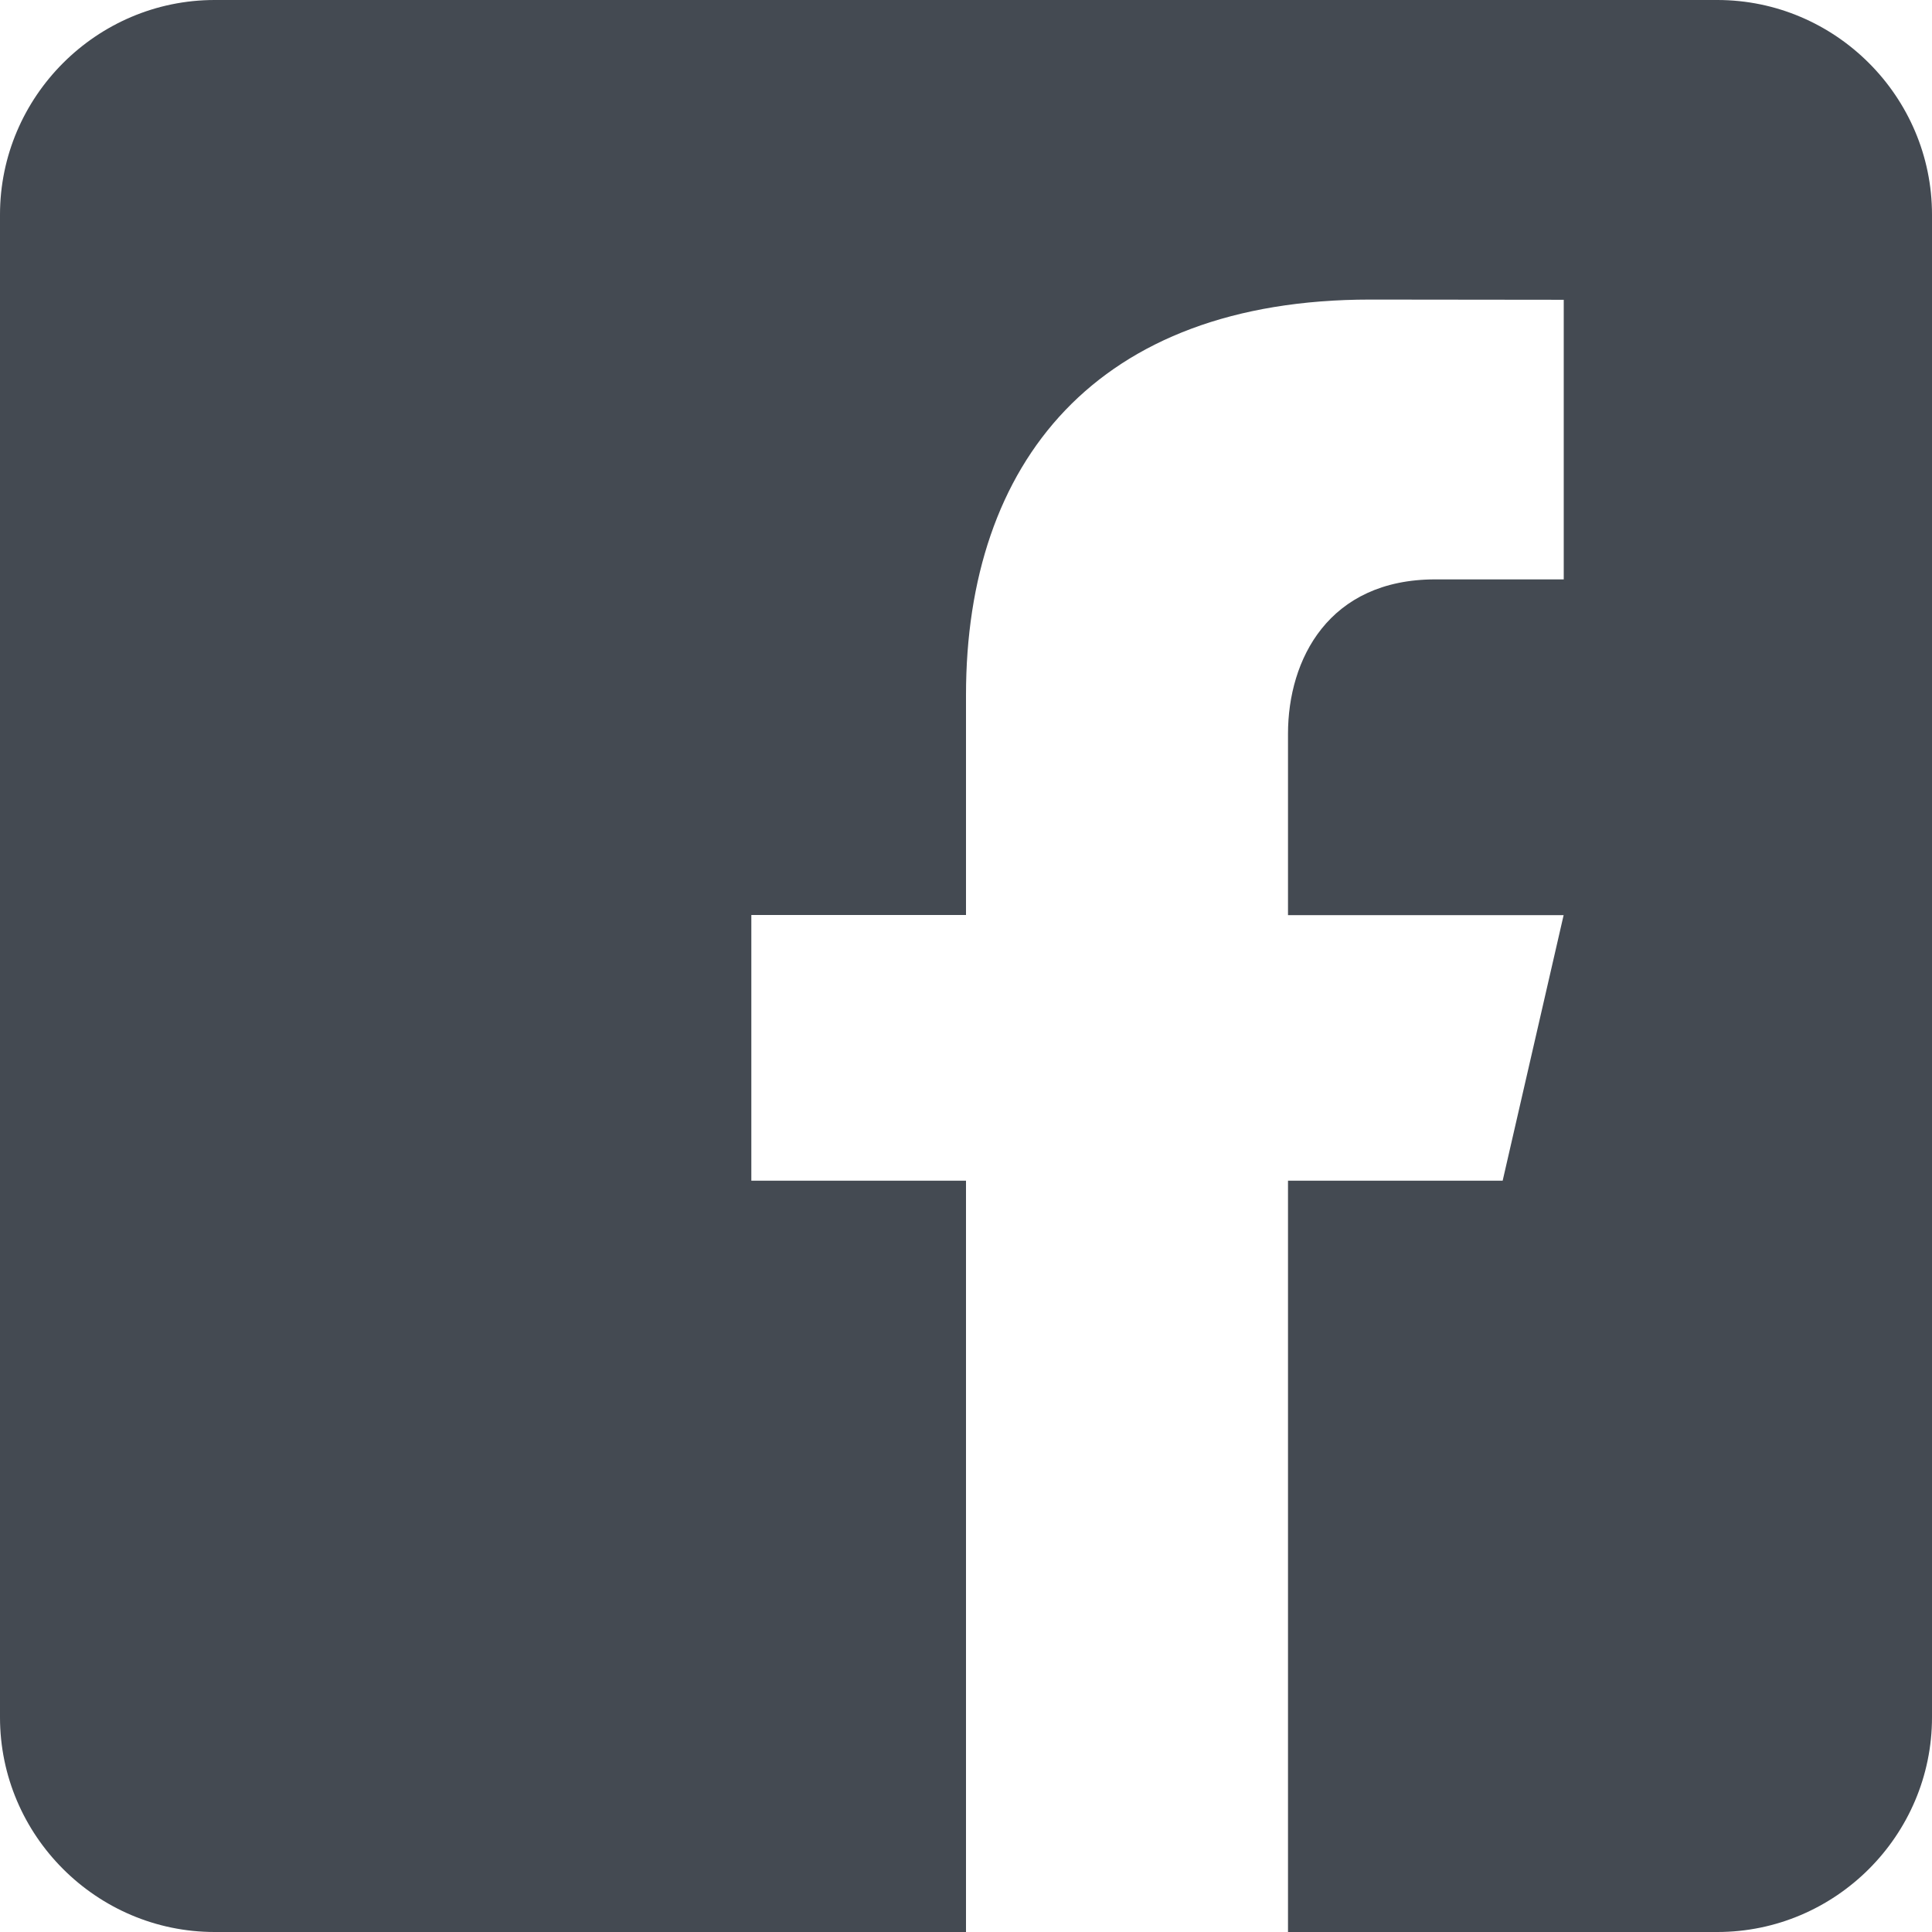
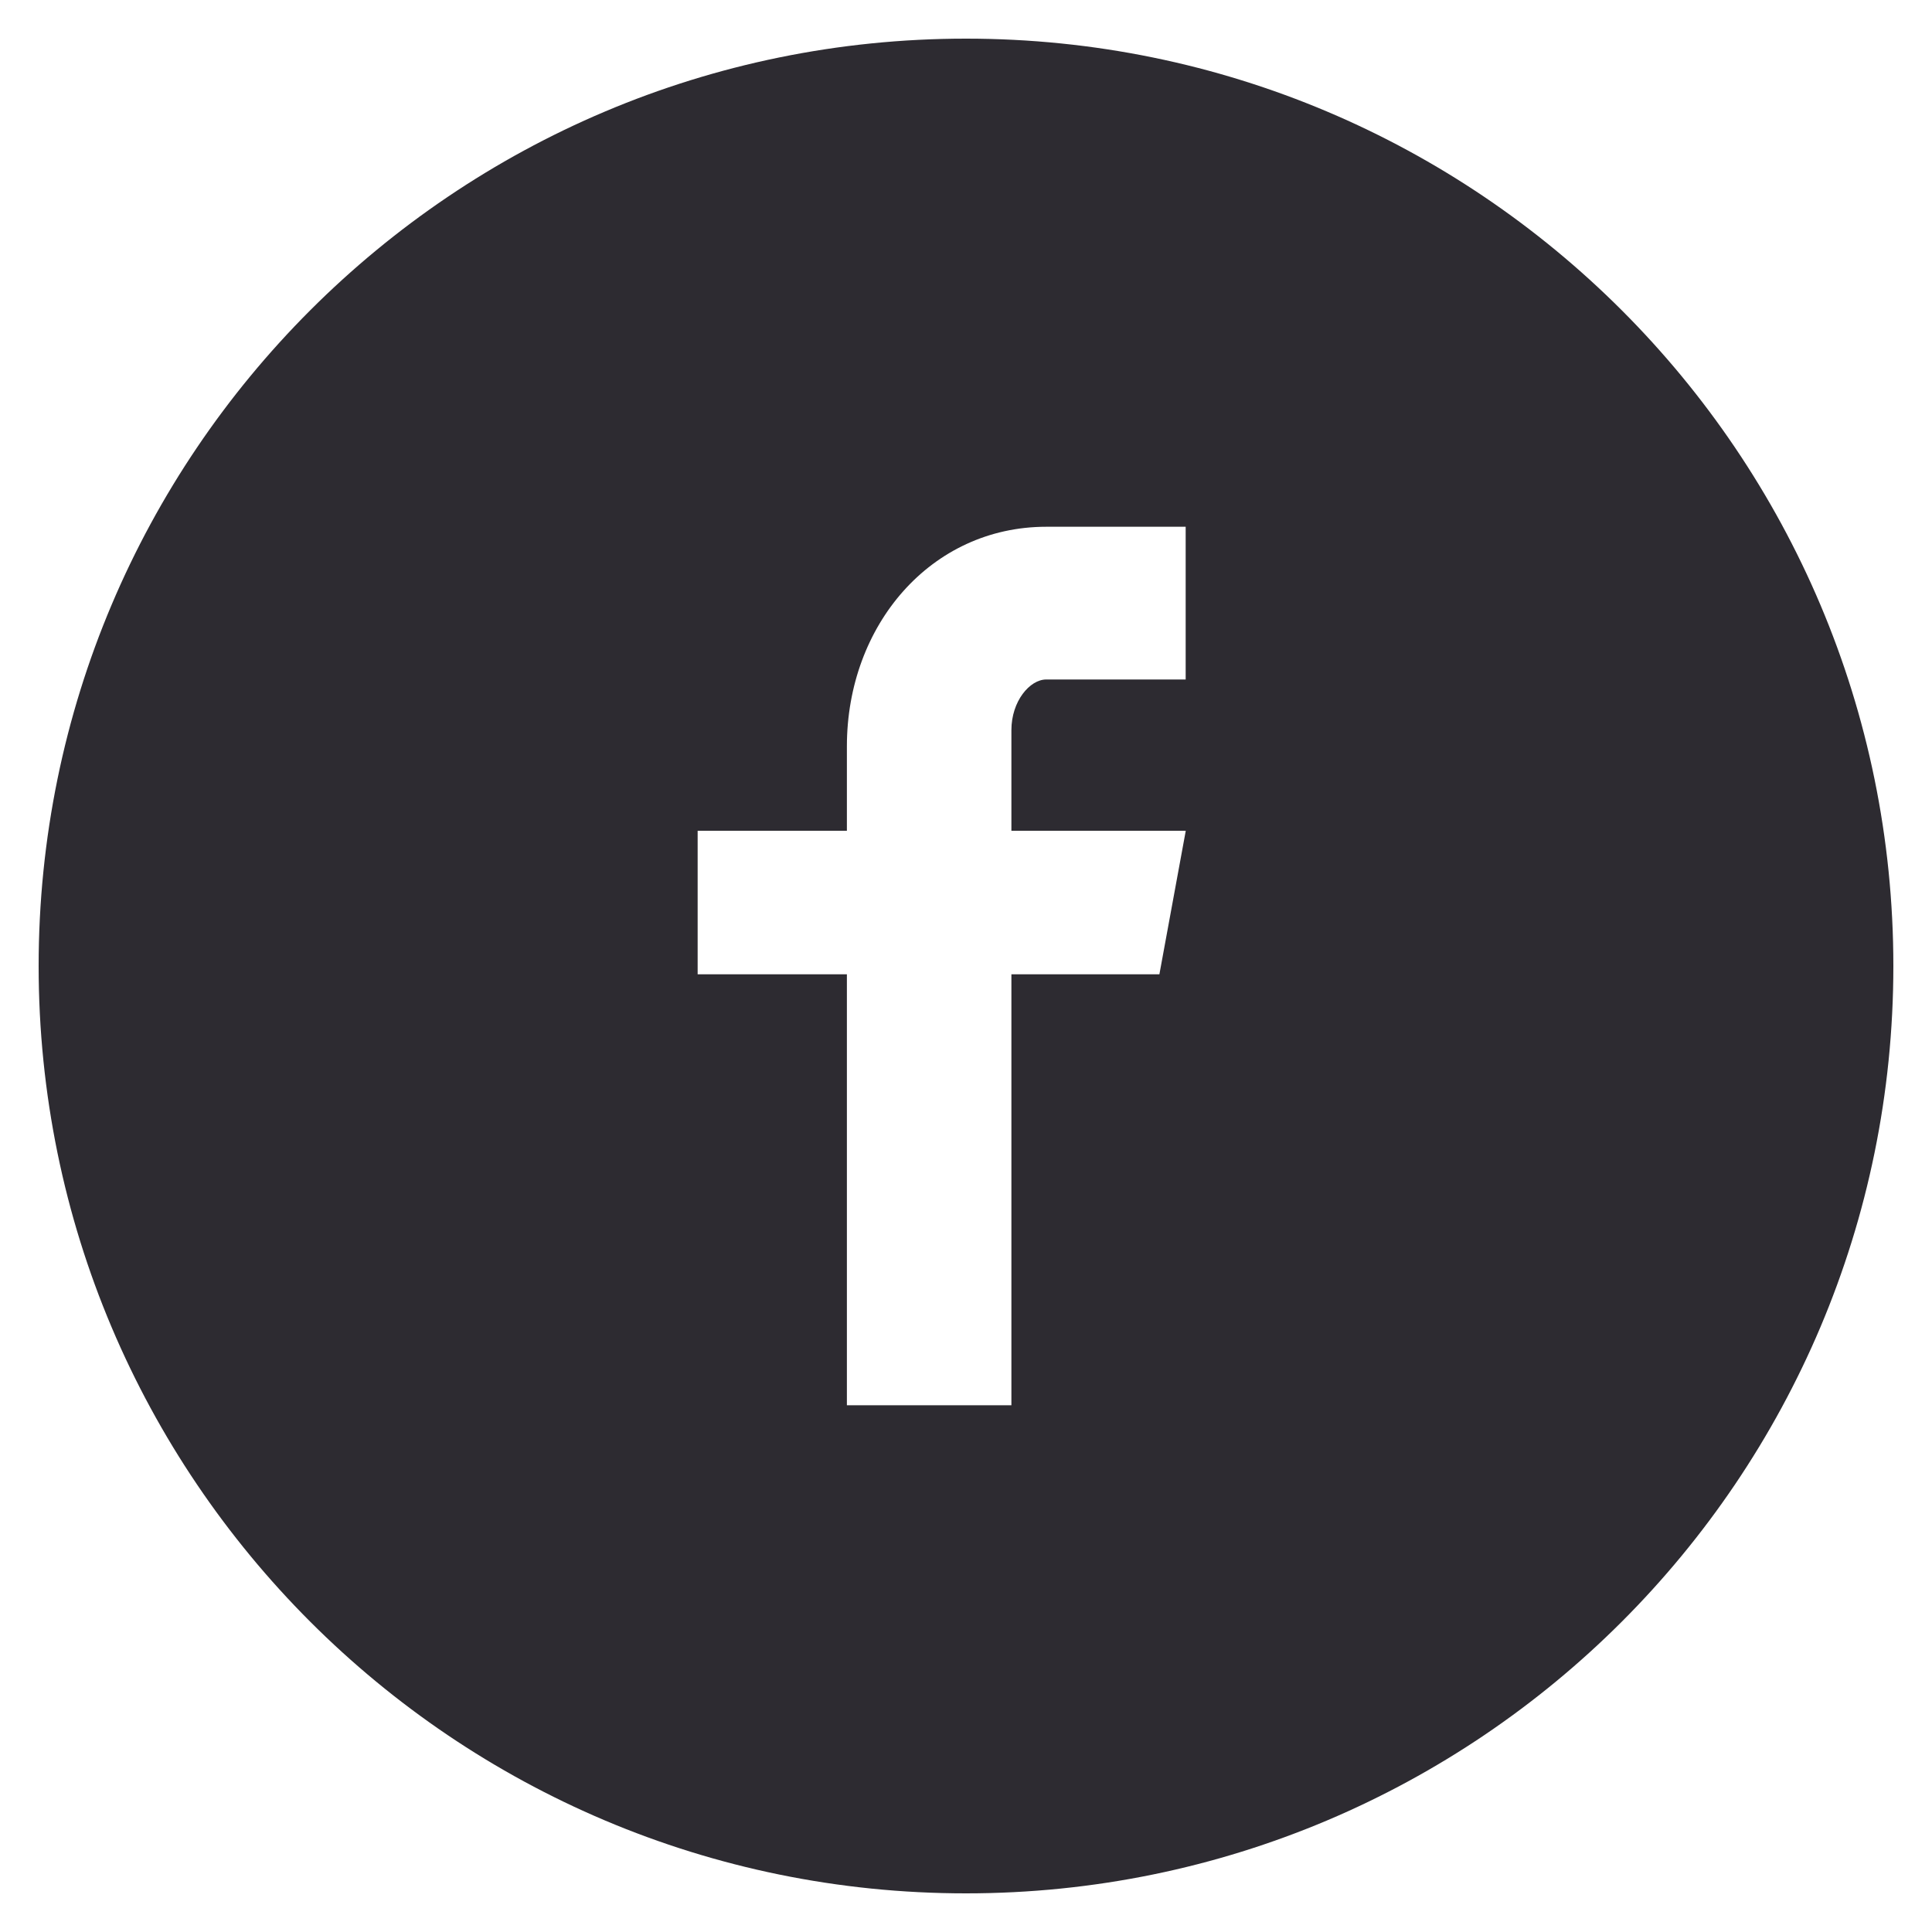
- <svg xmlns="http://www.w3.org/2000/svg" width="18" height="18">
-   <path d="M16 0H2C.9 0 0 .9 0 2v14c0 1.101.9 2 2 2h7v-7H7V8.525h2v-2.05c0-2.164 1.212-3.684 3.766-3.684l1.803.002v2.605h-1.197c-.994 0-1.372.746-1.372 1.438v1.69h2.568L14 11h-2v7h4c1.1 0 2-.899 2-2V2c0-1.1-.9-2-2-2z" fill="#444A52" />
+ <svg xmlns="http://www.w3.org/2000/svg" width="20" height="20">
+   <path d="M10 .4A9.6 9.6 0 0 0 .4 10a9.6 9.6 0 0 0 9.6 9.6 9.6 9.6 0 0 0 9.6-9.6A9.6 9.6 0 0 0 10 .4zm2.274 6.634h-1.443c-.171 0-.361.225-.361.524V8.6h1.805l-.273 1.486H10.47v4.461H8.767v-4.461H7.222V8.6h1.545v-.874c0-1.254.87-2.273 2.064-2.273h1.443v1.581z" fill="#2D2B31" />
</svg>
